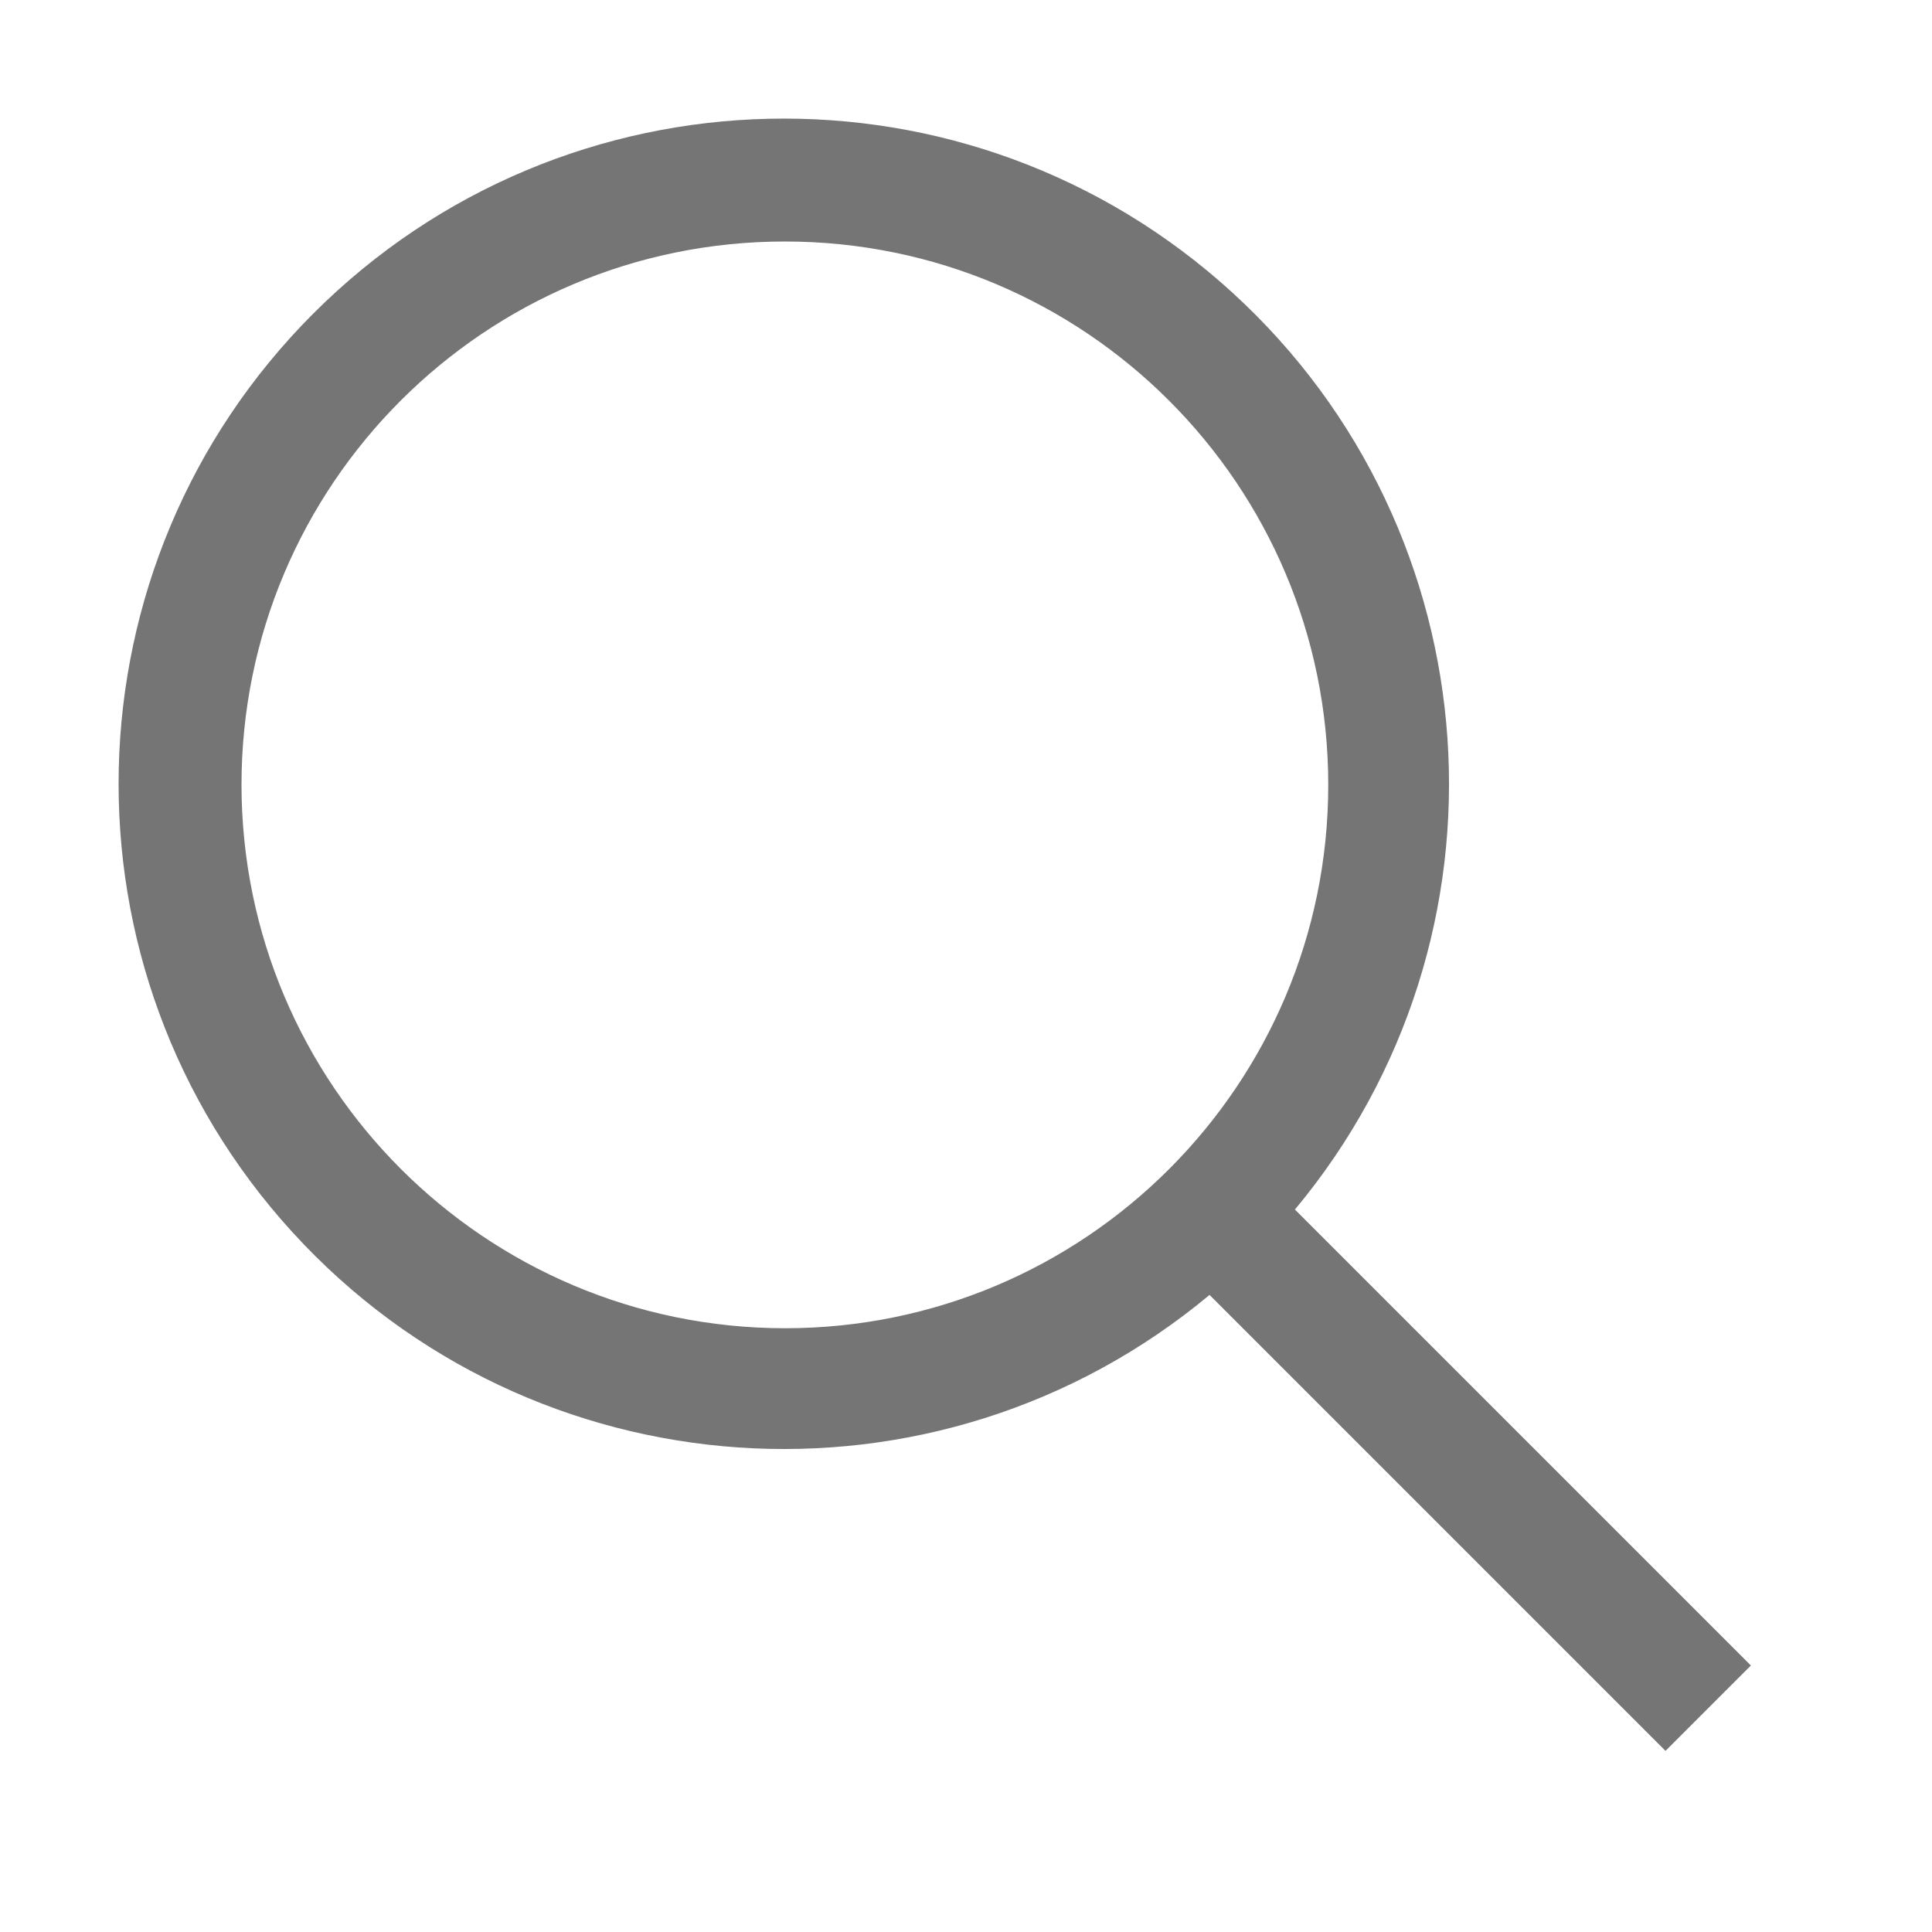
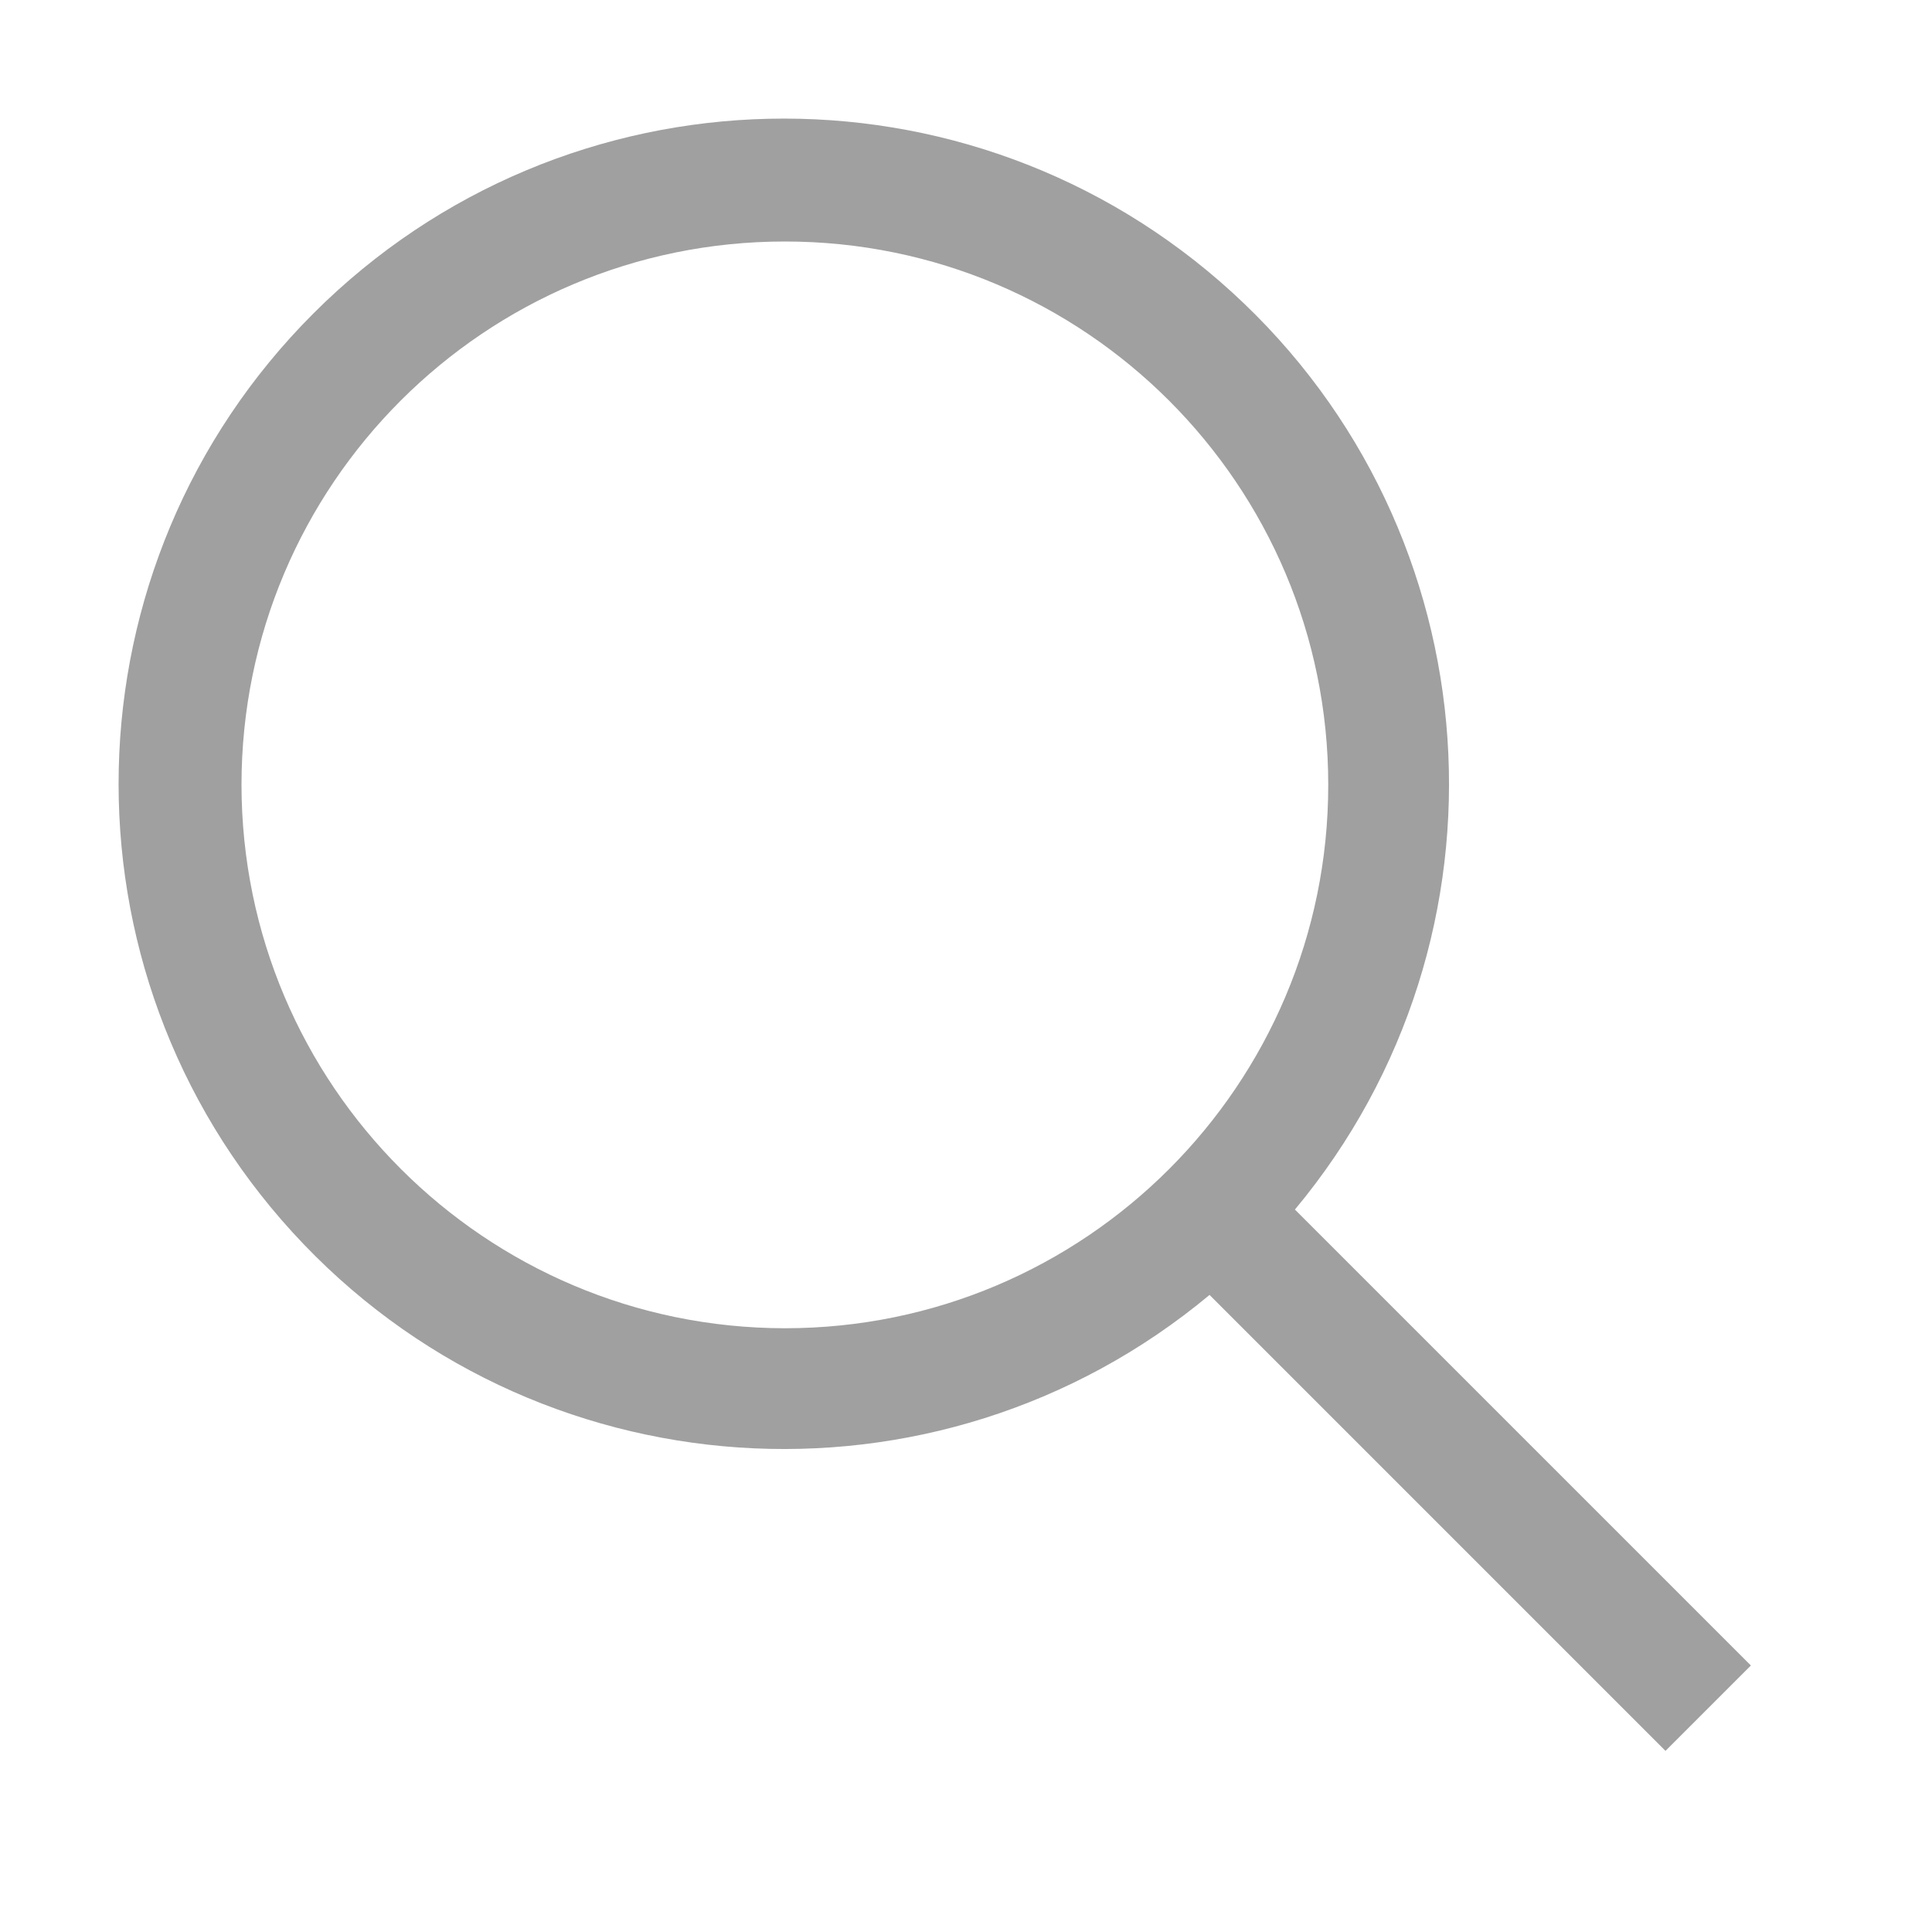
<svg xmlns="http://www.w3.org/2000/svg" id="icon" width="32" height="32" viewBox="0 0 32 32">
  <defs>
    <style>
      .cls-1 {
        fill: none;
      }
    </style>
  </defs>
-   <path fill="rgb(117, 117, 117)" d="M29,27.586l-7.552-7.552a11.018,11.018,0,1,0-1.414,1.414L27.586,29ZM4,13a9,9,0,1,1,9,9A9.01,9.01,0,0,1,4,13Z" transform="translate(0 0)" />
+   <path fill="rgb(160, 160, 160)" d="M29,27.586l-7.552-7.552a11.018,11.018,0,1,0-1.414,1.414L27.586,29ZM4,13a9,9,0,1,1,9,9A9.01,9.01,0,0,1,4,13Z" transform="translate(0 0)" />
  <rect id="_Transparent_Rectangle_" data-name="&lt;Transparent Rectangle&gt;" class="cls-1" width="32" height="32" />
</svg>
